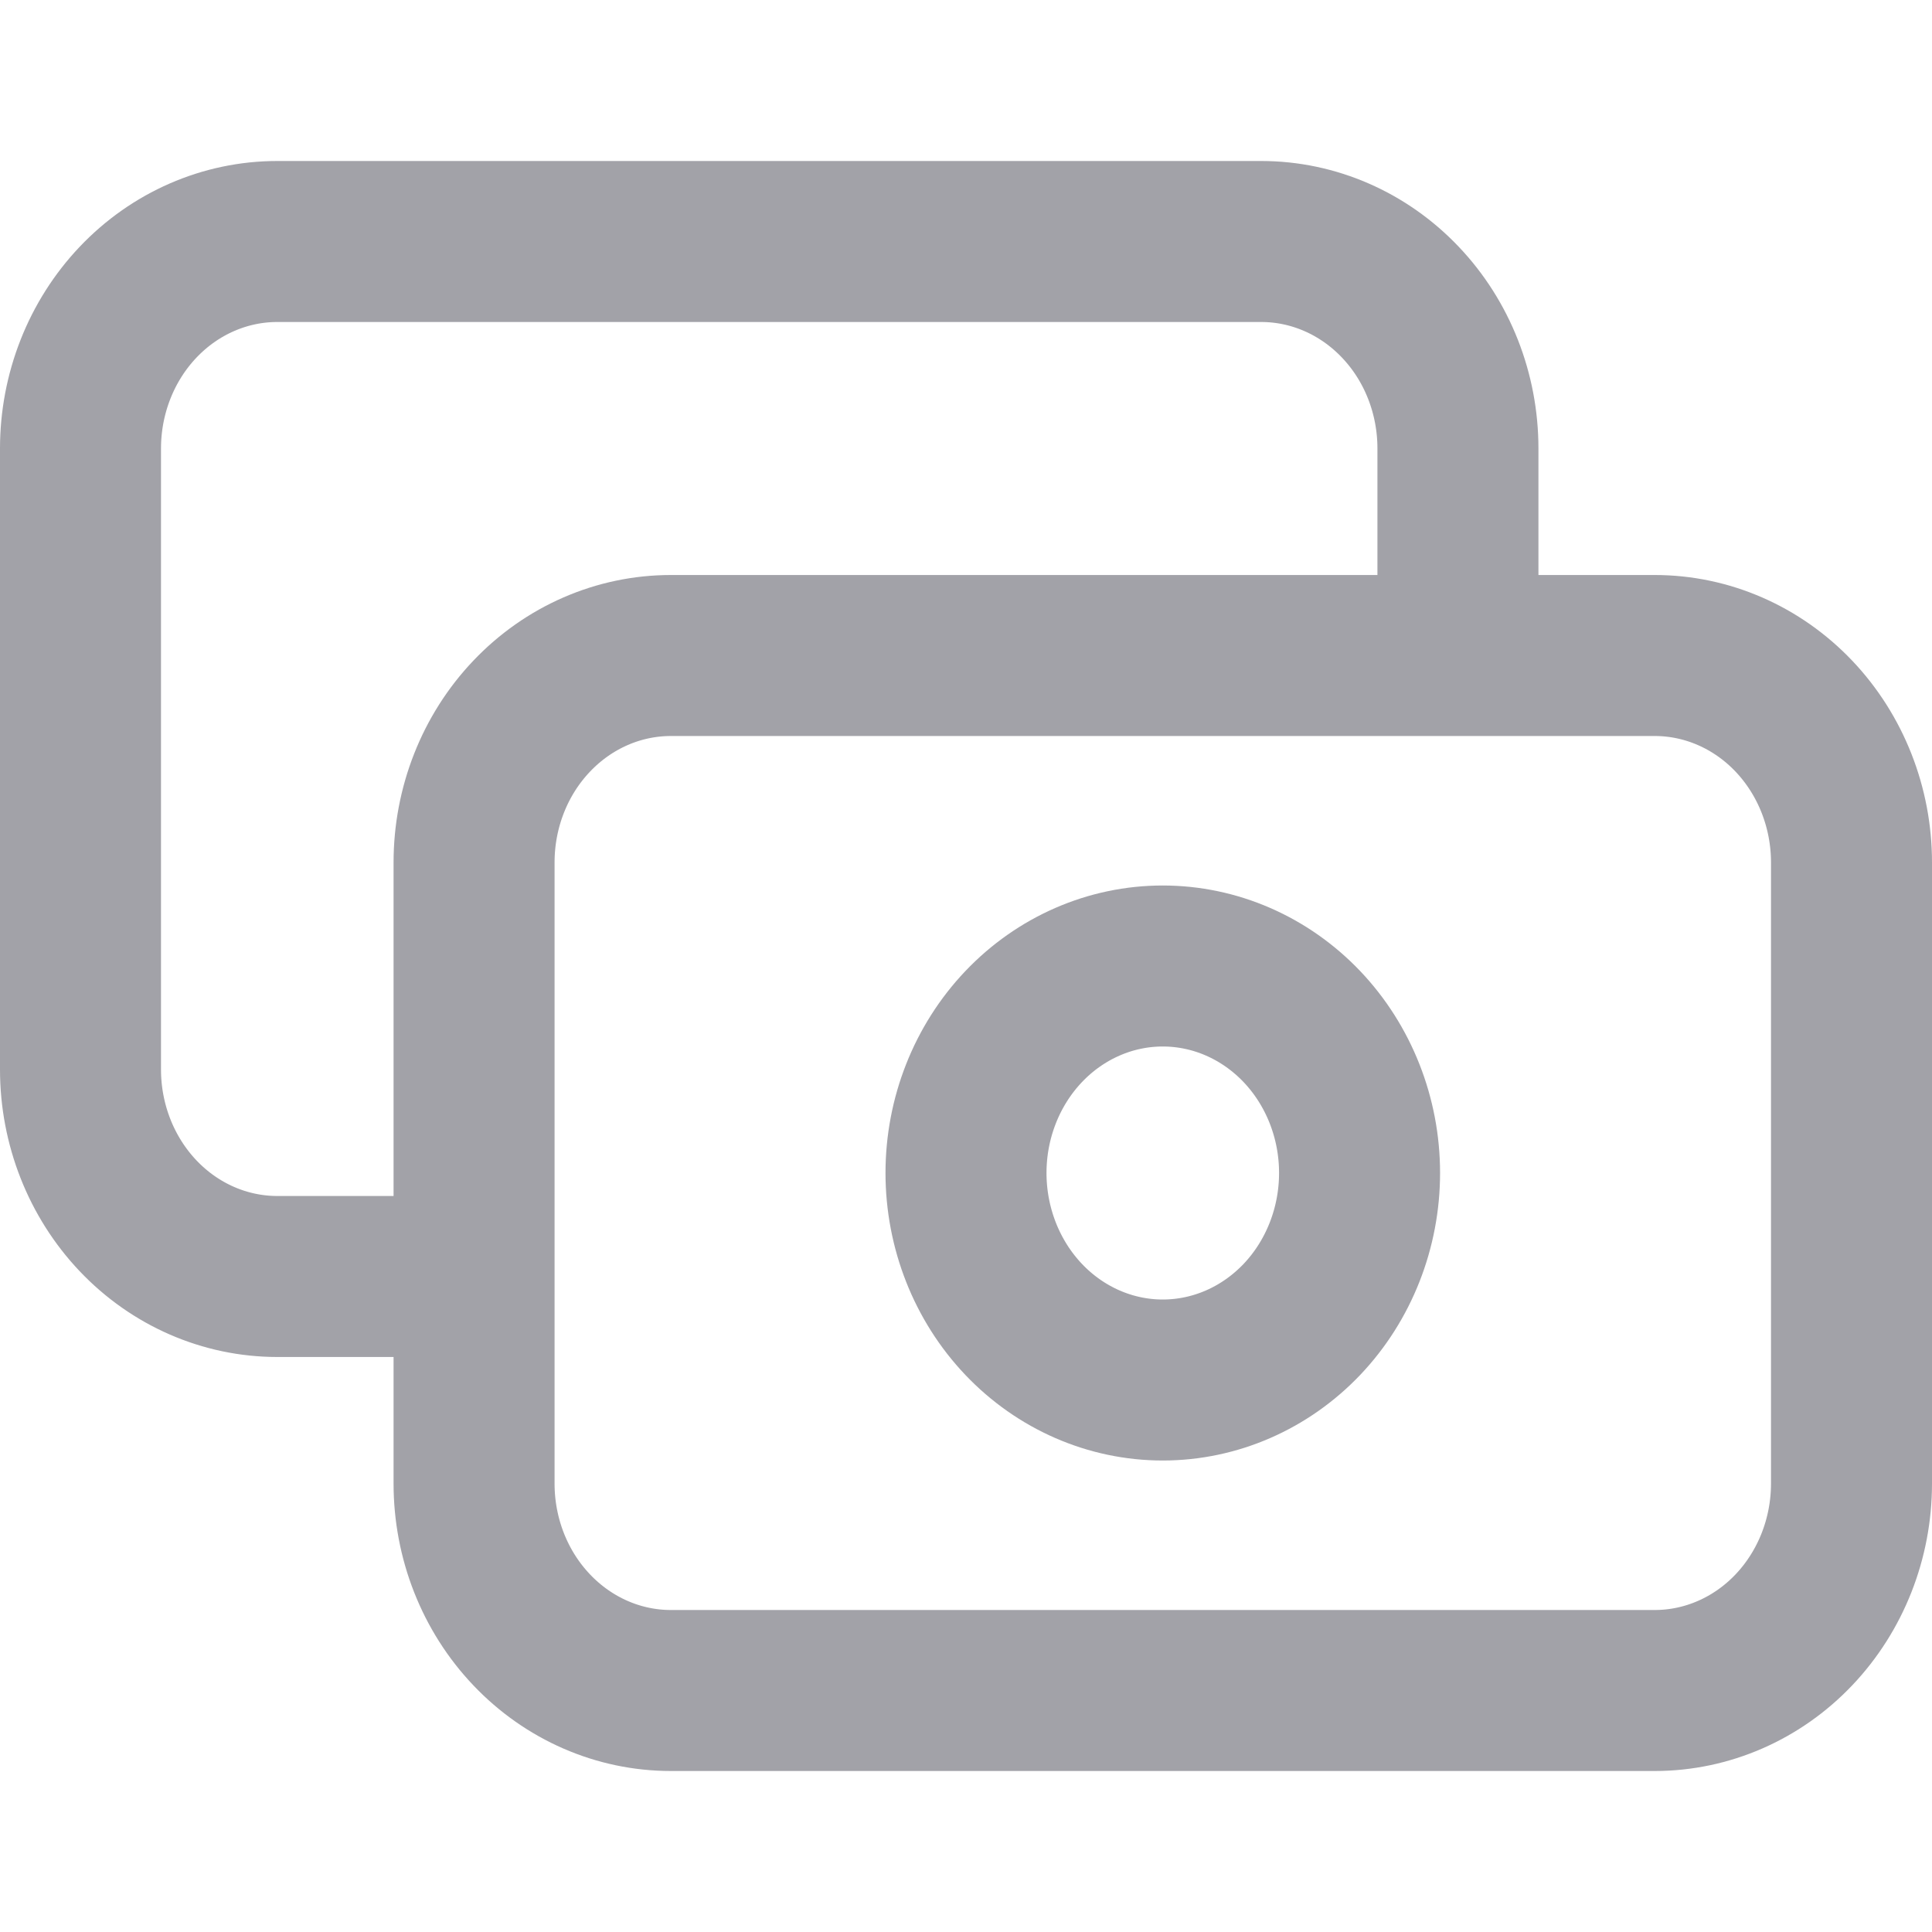
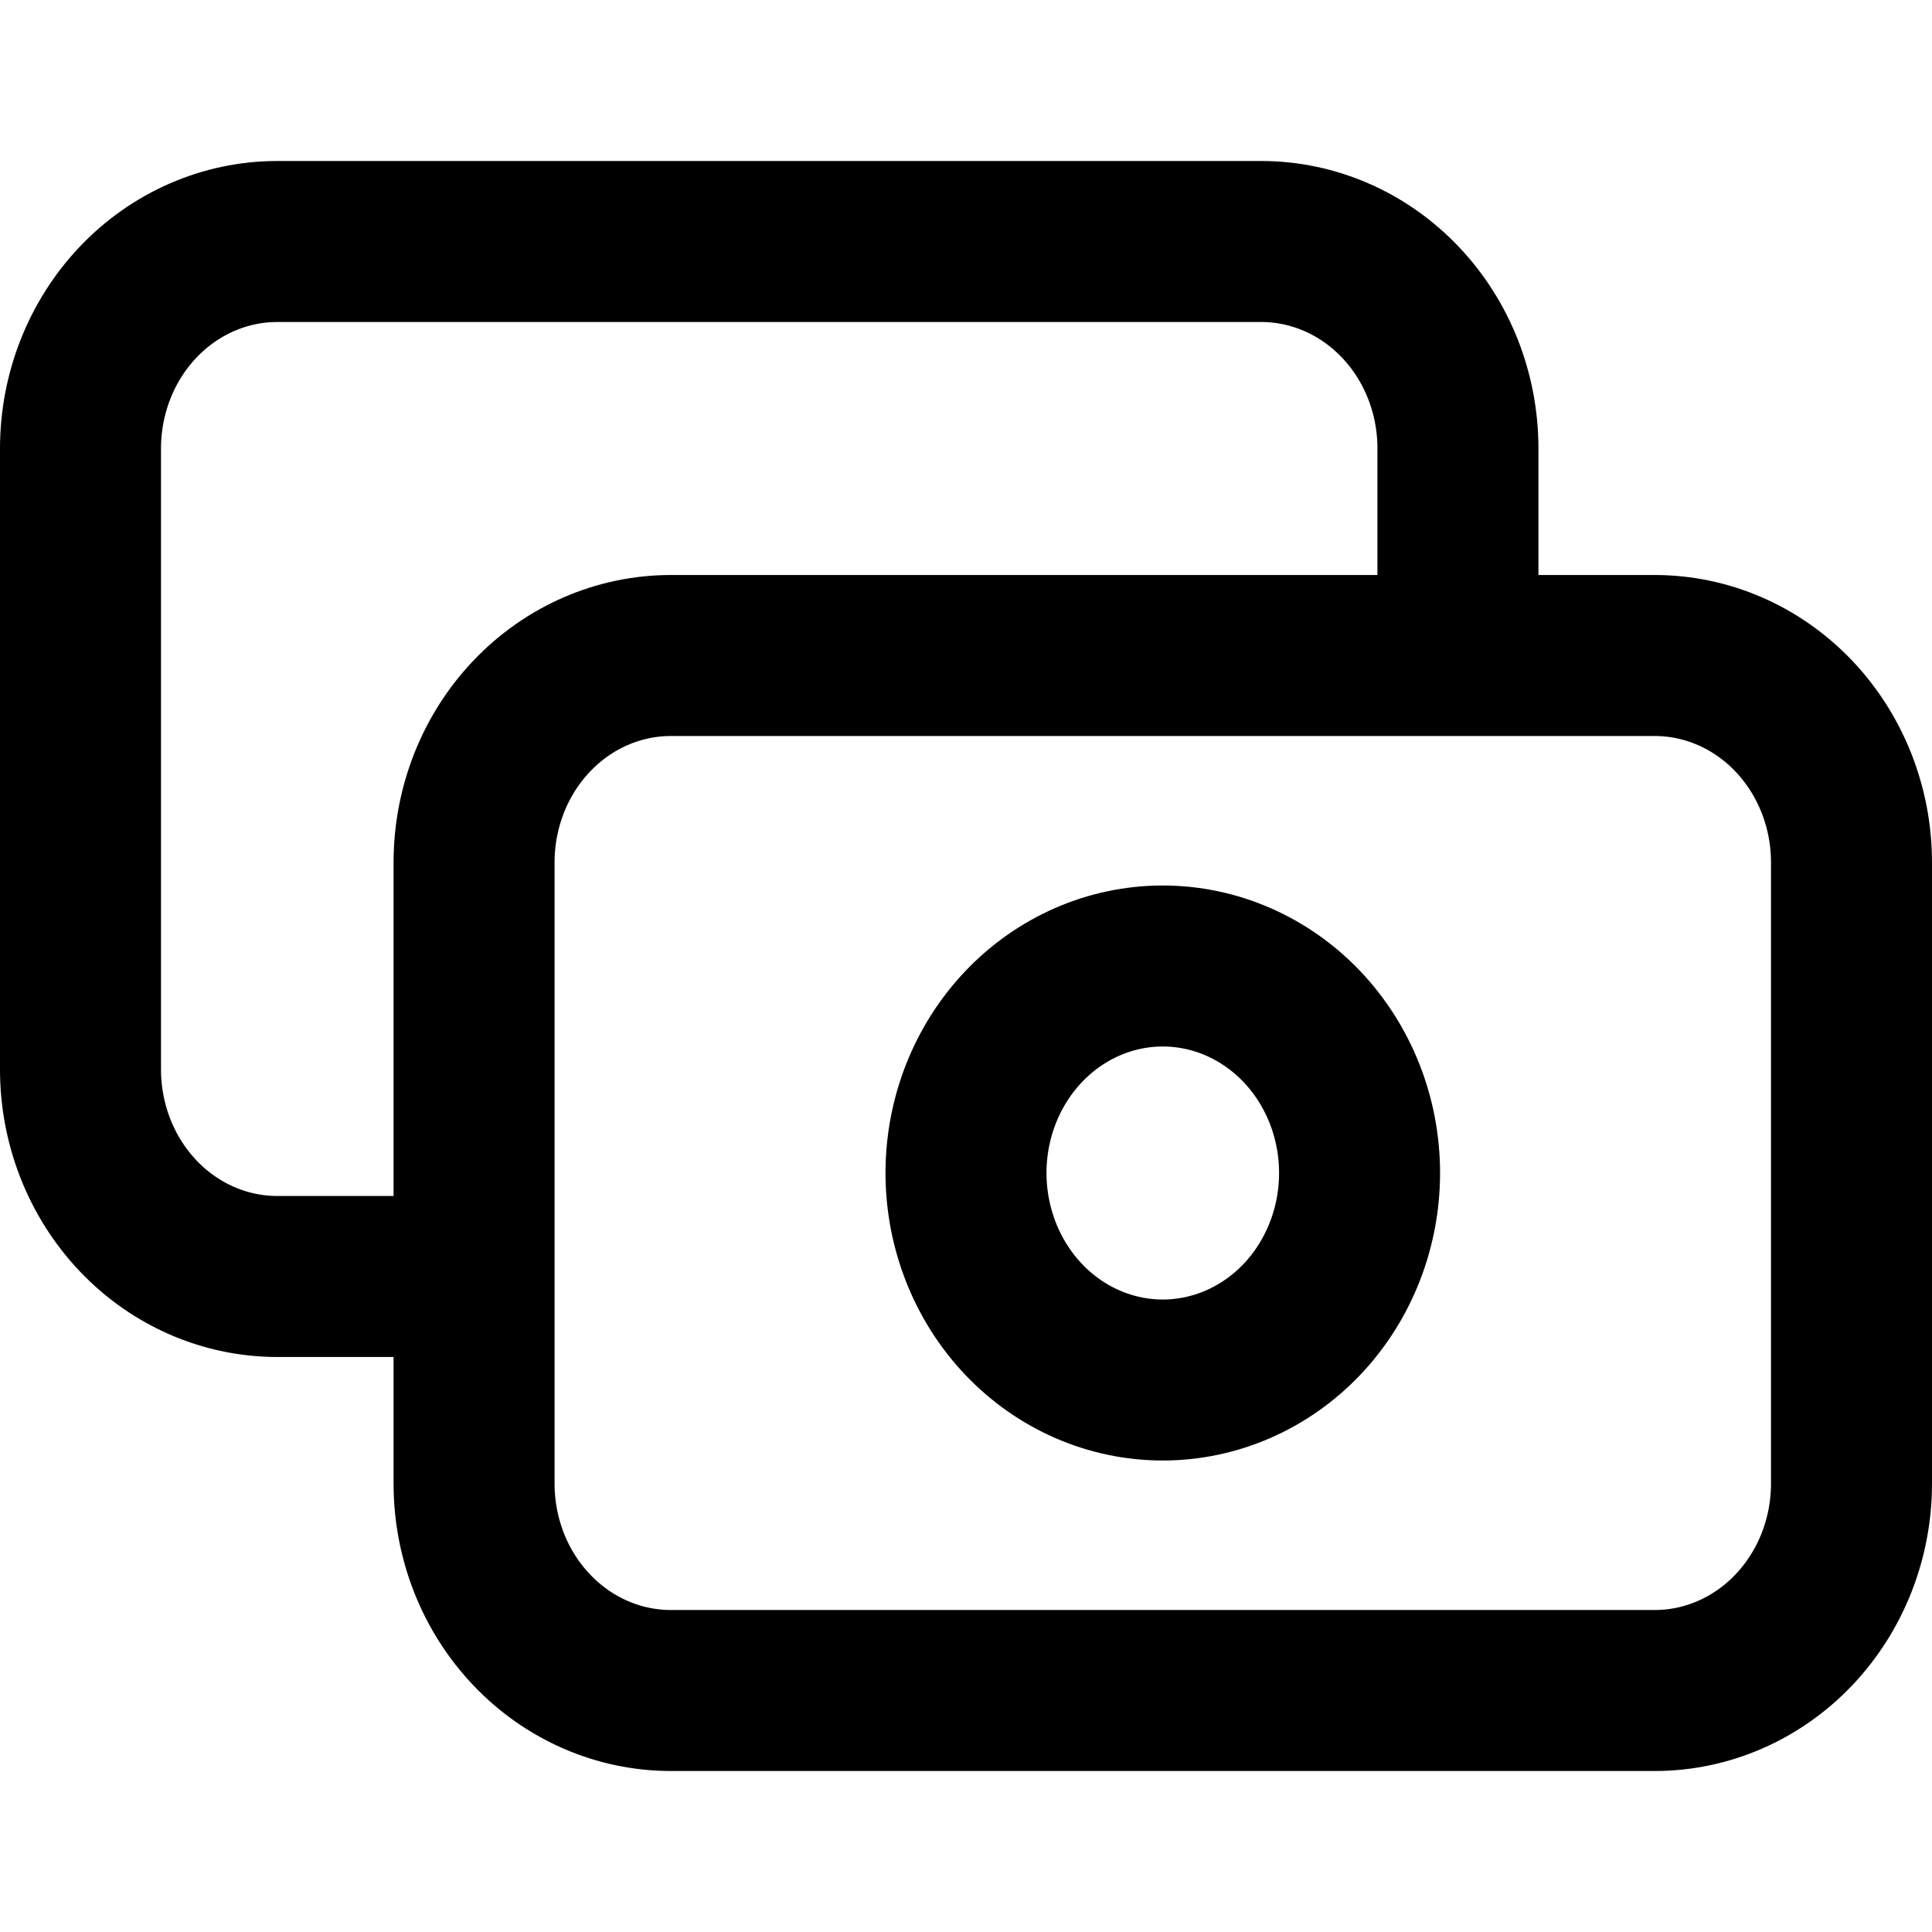
<svg xmlns="http://www.w3.org/2000/svg" width="24" height="24" viewBox="0 0 24 24" fill="none">
-   <path d="M18.111 8.143V5.571C18.111 4.889 17.854 4.235 17.395 3.753C16.937 3.271 16.315 3 15.667 3H3.444C2.796 3 2.174 3.271 1.716 3.753C1.258 4.235 1 4.889 1 5.571V13.286C1 13.968 1.258 14.622 1.716 15.104C2.174 15.586 2.796 15.857 3.444 15.857H5.889M8.333 21H20.556C21.204 21 21.826 20.729 22.284 20.247C22.742 19.765 23 19.111 23 18.429V10.714C23 10.032 22.742 9.378 22.284 8.896C21.826 8.414 21.204 8.143 20.556 8.143H8.333C7.685 8.143 7.063 8.414 6.605 8.896C6.146 9.378 5.889 10.032 5.889 10.714V18.429C5.889 19.111 6.146 19.765 6.605 20.247C7.063 20.729 7.685 21 8.333 21ZM16.889 14.571C16.889 15.253 16.631 15.908 16.173 16.39C15.714 16.872 15.093 17.143 14.444 17.143C13.796 17.143 13.174 16.872 12.716 16.39C12.258 15.908 12 15.253 12 14.571C12 13.889 12.258 13.235 12.716 12.753C13.174 12.271 13.796 12 14.444 12C15.093 12 15.714 12.271 16.173 12.753C16.631 13.235 16.889 13.889 16.889 14.571Z" stroke="#A2A2A8" stroke-width="2" stroke-linecap="round" stroke-linejoin="round" />
+   <path d="M18.111 8.143V5.571C18.111 4.889 17.854 4.235 17.395 3.753C16.937 3.271 16.315 3 15.667 3H3.444C2.796 3 2.174 3.271 1.716 3.753C1.258 4.235 1 4.889 1 5.571V13.286C1 13.968 1.258 14.622 1.716 15.104C2.174 15.586 2.796 15.857 3.444 15.857H5.889M8.333 21H20.556C21.204 21 21.826 20.729 22.284 20.247C22.742 19.765 23 19.111 23 18.429V10.714C23 10.032 22.742 9.378 22.284 8.896C21.826 8.414 21.204 8.143 20.556 8.143H8.333C7.685 8.143 7.063 8.414 6.605 8.896C6.146 9.378 5.889 10.032 5.889 10.714V18.429C5.889 19.111 6.146 19.765 6.605 20.247C7.063 20.729 7.685 21 8.333 21ZM16.889 14.571C16.889 15.253 16.631 15.908 16.173 16.39C15.714 16.872 15.093 17.143 14.444 17.143C13.796 17.143 13.174 16.872 12.716 16.39C12.258 15.908 12 15.253 12 14.571C12 13.889 12.258 13.235 12.716 12.753C13.174 12.271 13.796 12 14.444 12C15.093 12 15.714 12.271 16.173 12.753C16.631 13.235 16.889 13.889 16.889 14.571Z" stroke="currentColor" stroke-width="2" stroke-linecap="round" stroke-linejoin="round" />
</svg>
